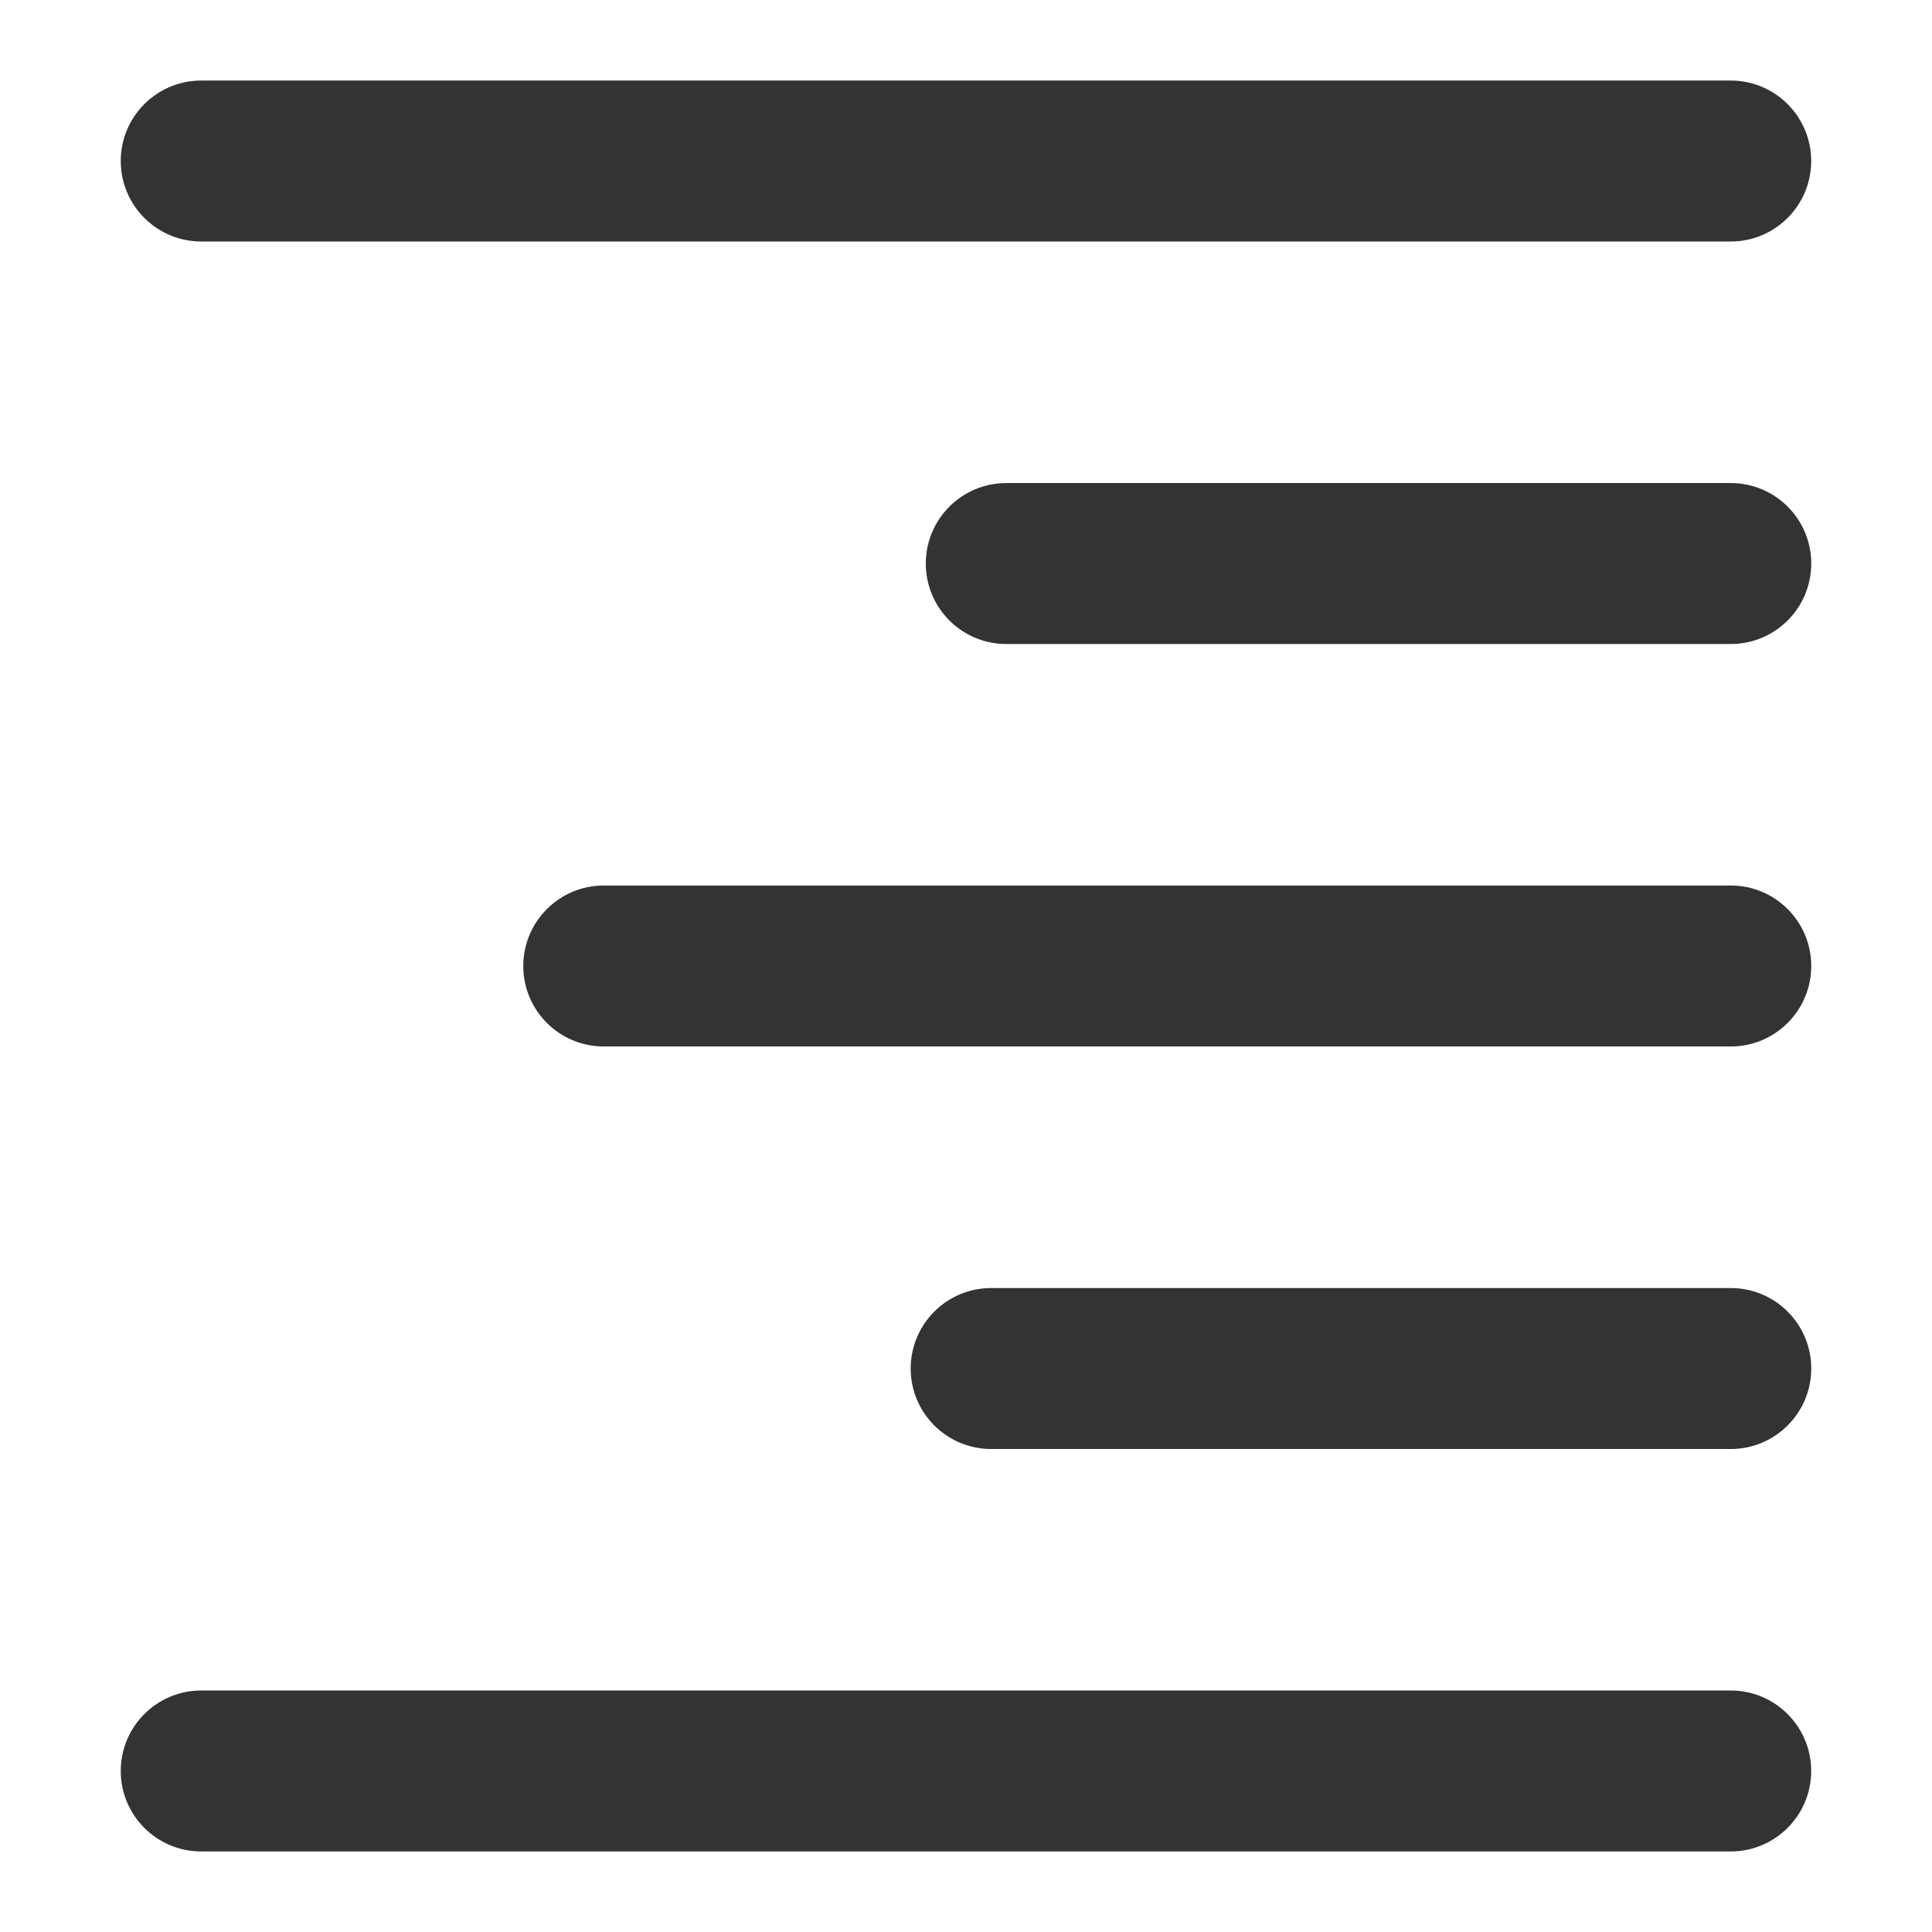
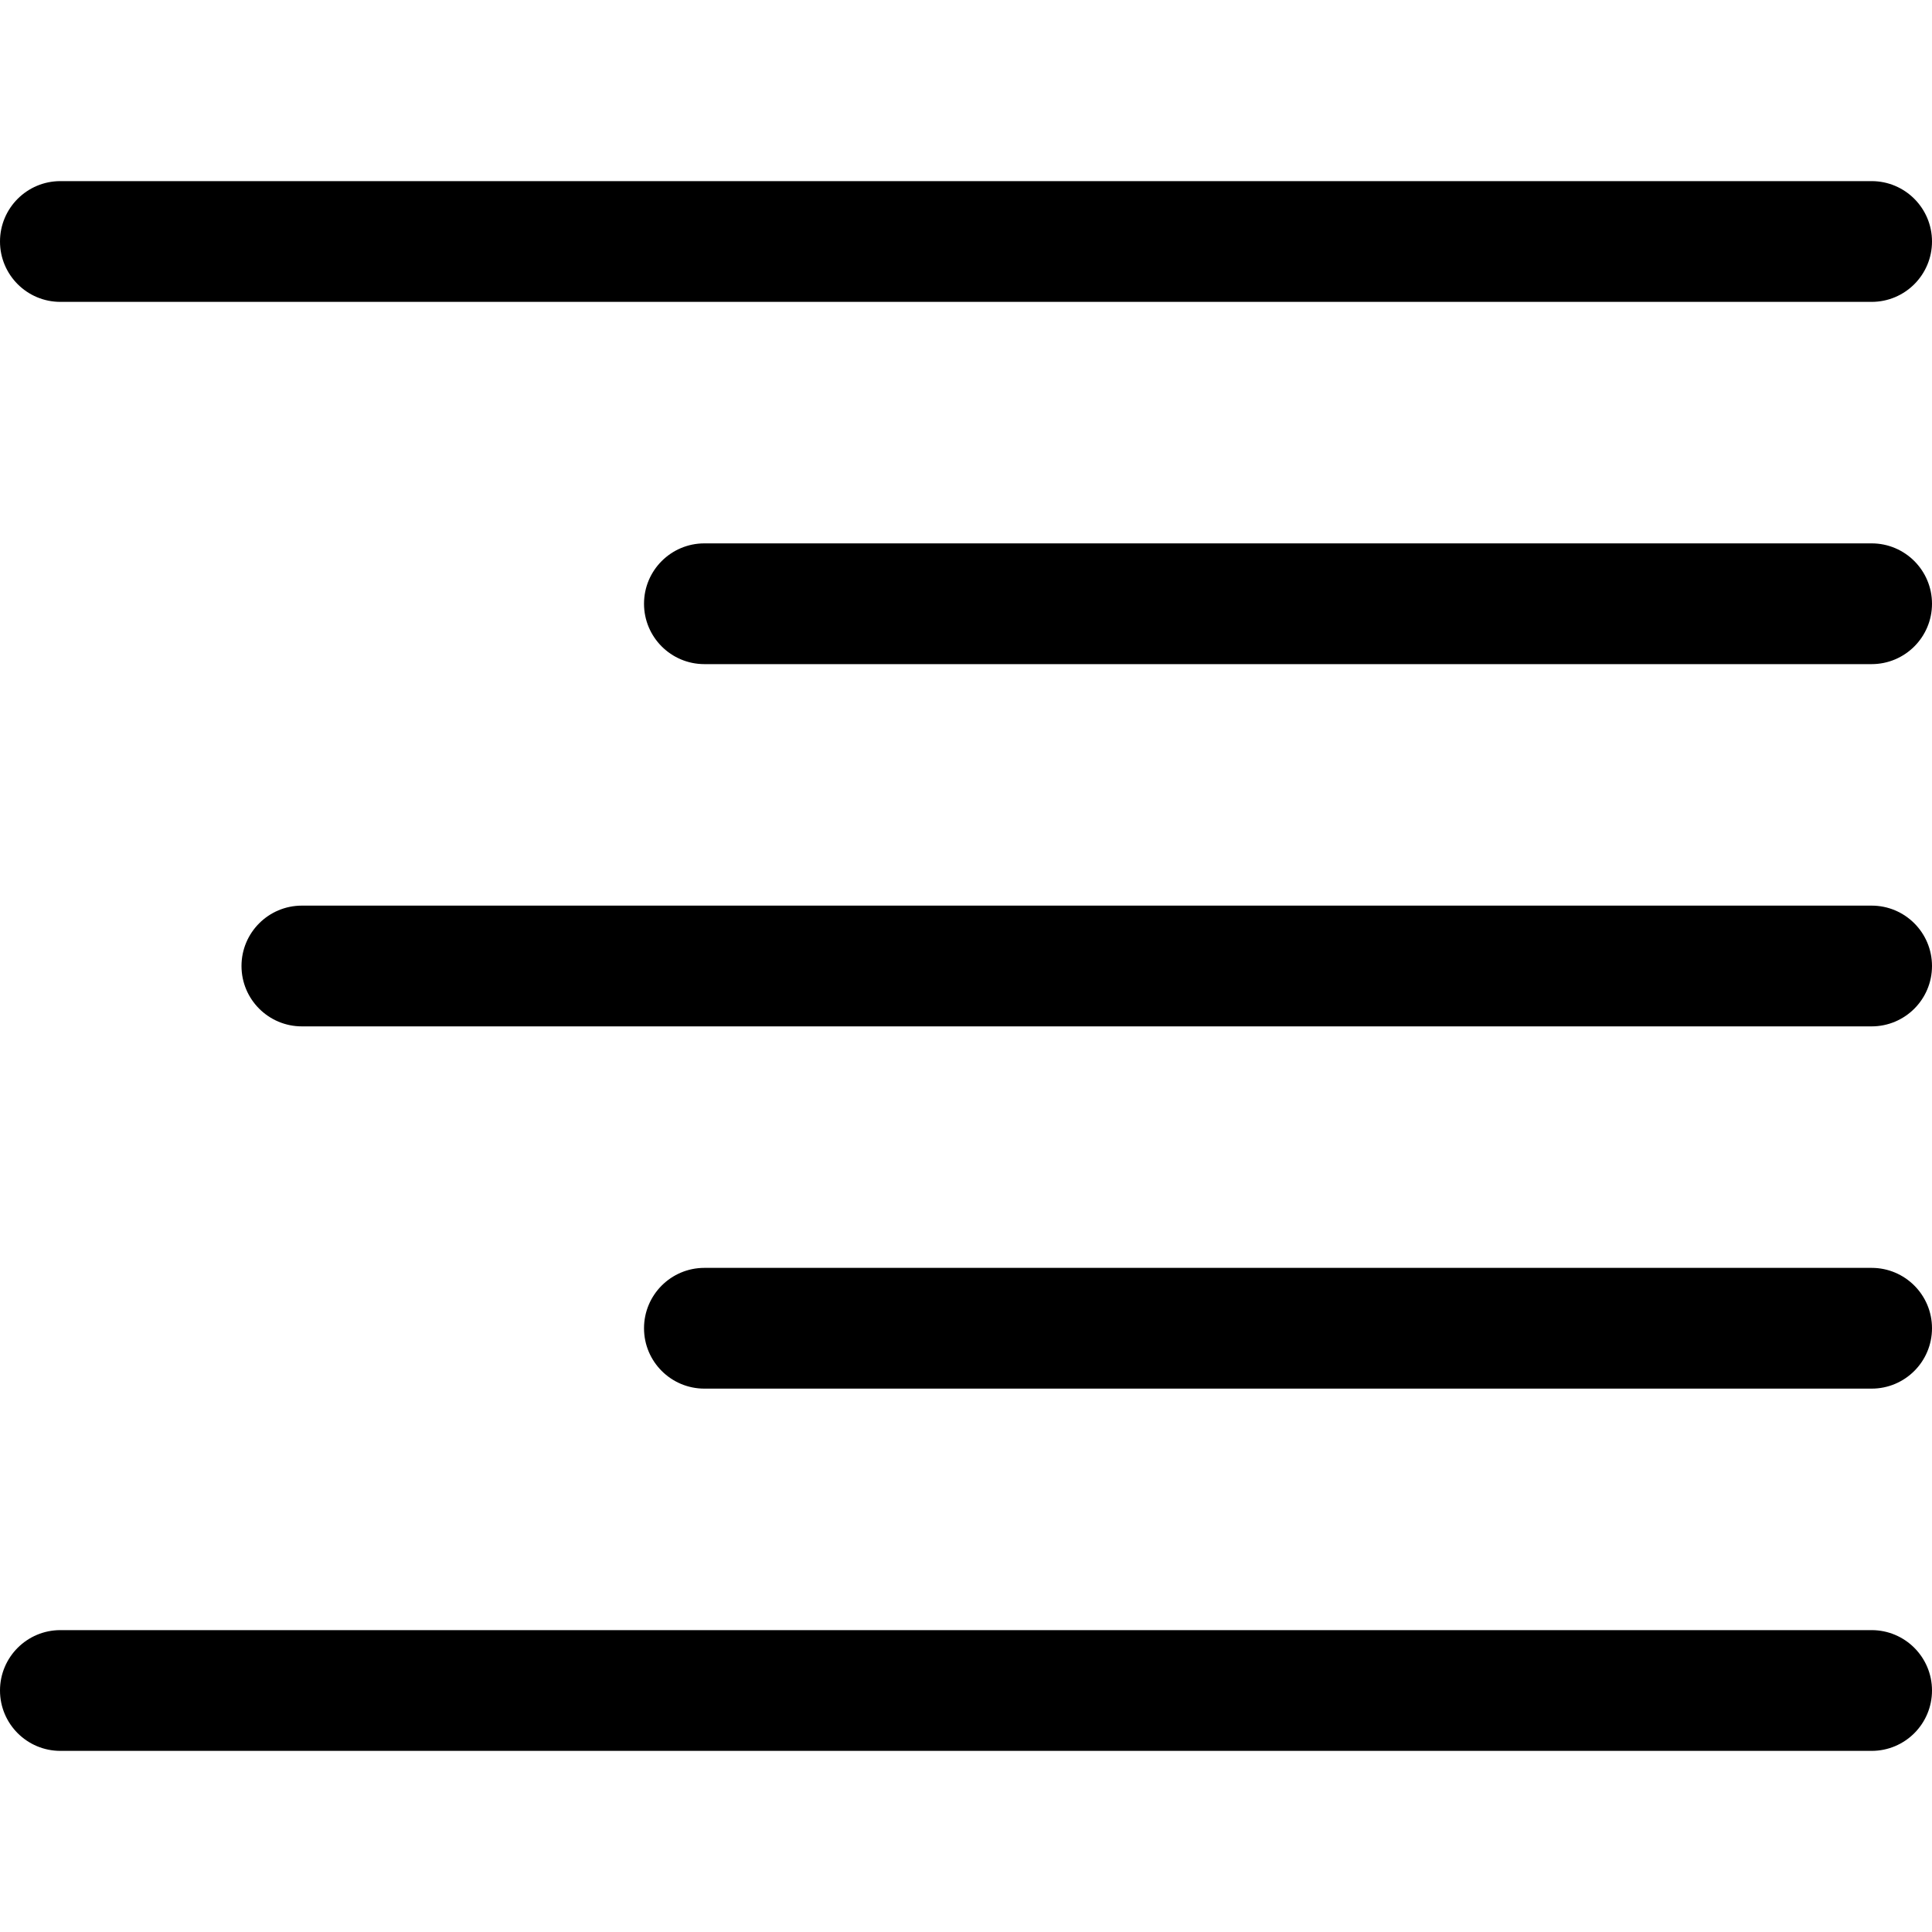
- <svg xmlns="http://www.w3.org/2000/svg" version="1.1" width="32" height="32" viewBox="0 0 32 32">
-   <path fill="#333" d="M2 29.333c0-0.736 0.597-1.333 1.333-1.333v0h25.333c0.736 0 1.333 0.597 1.333 1.333s-0.597 1.333-1.333 1.333v0h-25.333c-0.736 0-1.333-0.597-1.333-1.333v0zM16.417 24h12.25c0.736 0 1.333-0.597 1.333-1.333s-0.597-1.333-1.333-1.333v0h-12.25c-0.736 0-1.333 0.597-1.333 1.333s0.597 1.333 1.333 1.333v0zM10 17.333h18.667c0.736 0 1.333-0.597 1.333-1.333s-0.597-1.333-1.333-1.333v0h-18.667c-0.736 0-1.333 0.597-1.333 1.333s0.597 1.333 1.333 1.333v0zM16.667 10.667h12c0.736 0 1.333-0.597 1.333-1.333s-0.597-1.333-1.333-1.333v0h-12c-0.736 0-1.333 0.597-1.333 1.333s0.597 1.333 1.333 1.333v0zM3.333 4h25.333c0.736 0 1.333-0.597 1.333-1.333s-0.597-1.333-1.333-1.333v0h-25.333c-0.736 0-1.333 0.597-1.333 1.333s0.597 1.333 1.333 1.333v0z" />
+ <svg xmlns="http://www.w3.org/2000/svg" width="32" height="32">
+   <path d="M31 29H1a1 1 0 0 1 0-2h30a1 1 0 0 1 0 2zm1-7a1 1 0 0 0-1-1H11.667a1 1 0 0 0 0 2H31a1 1 0 0 0 1-1zm0-6a1 1 0 0 0-1-1H5a1 1 0 0 0 0 2h26a1 1 0 0 0 1-1zm0-6a1 1 0 0 0-1-1H11.667a1 1 0 0 0 0 2H31a1 1 0 0 0 1-1zm0-6a1 1 0 0 0-1-1H1a1 1 0 0 0 0 2h30a1 1 0 0 0 1-1z" />
</svg>
